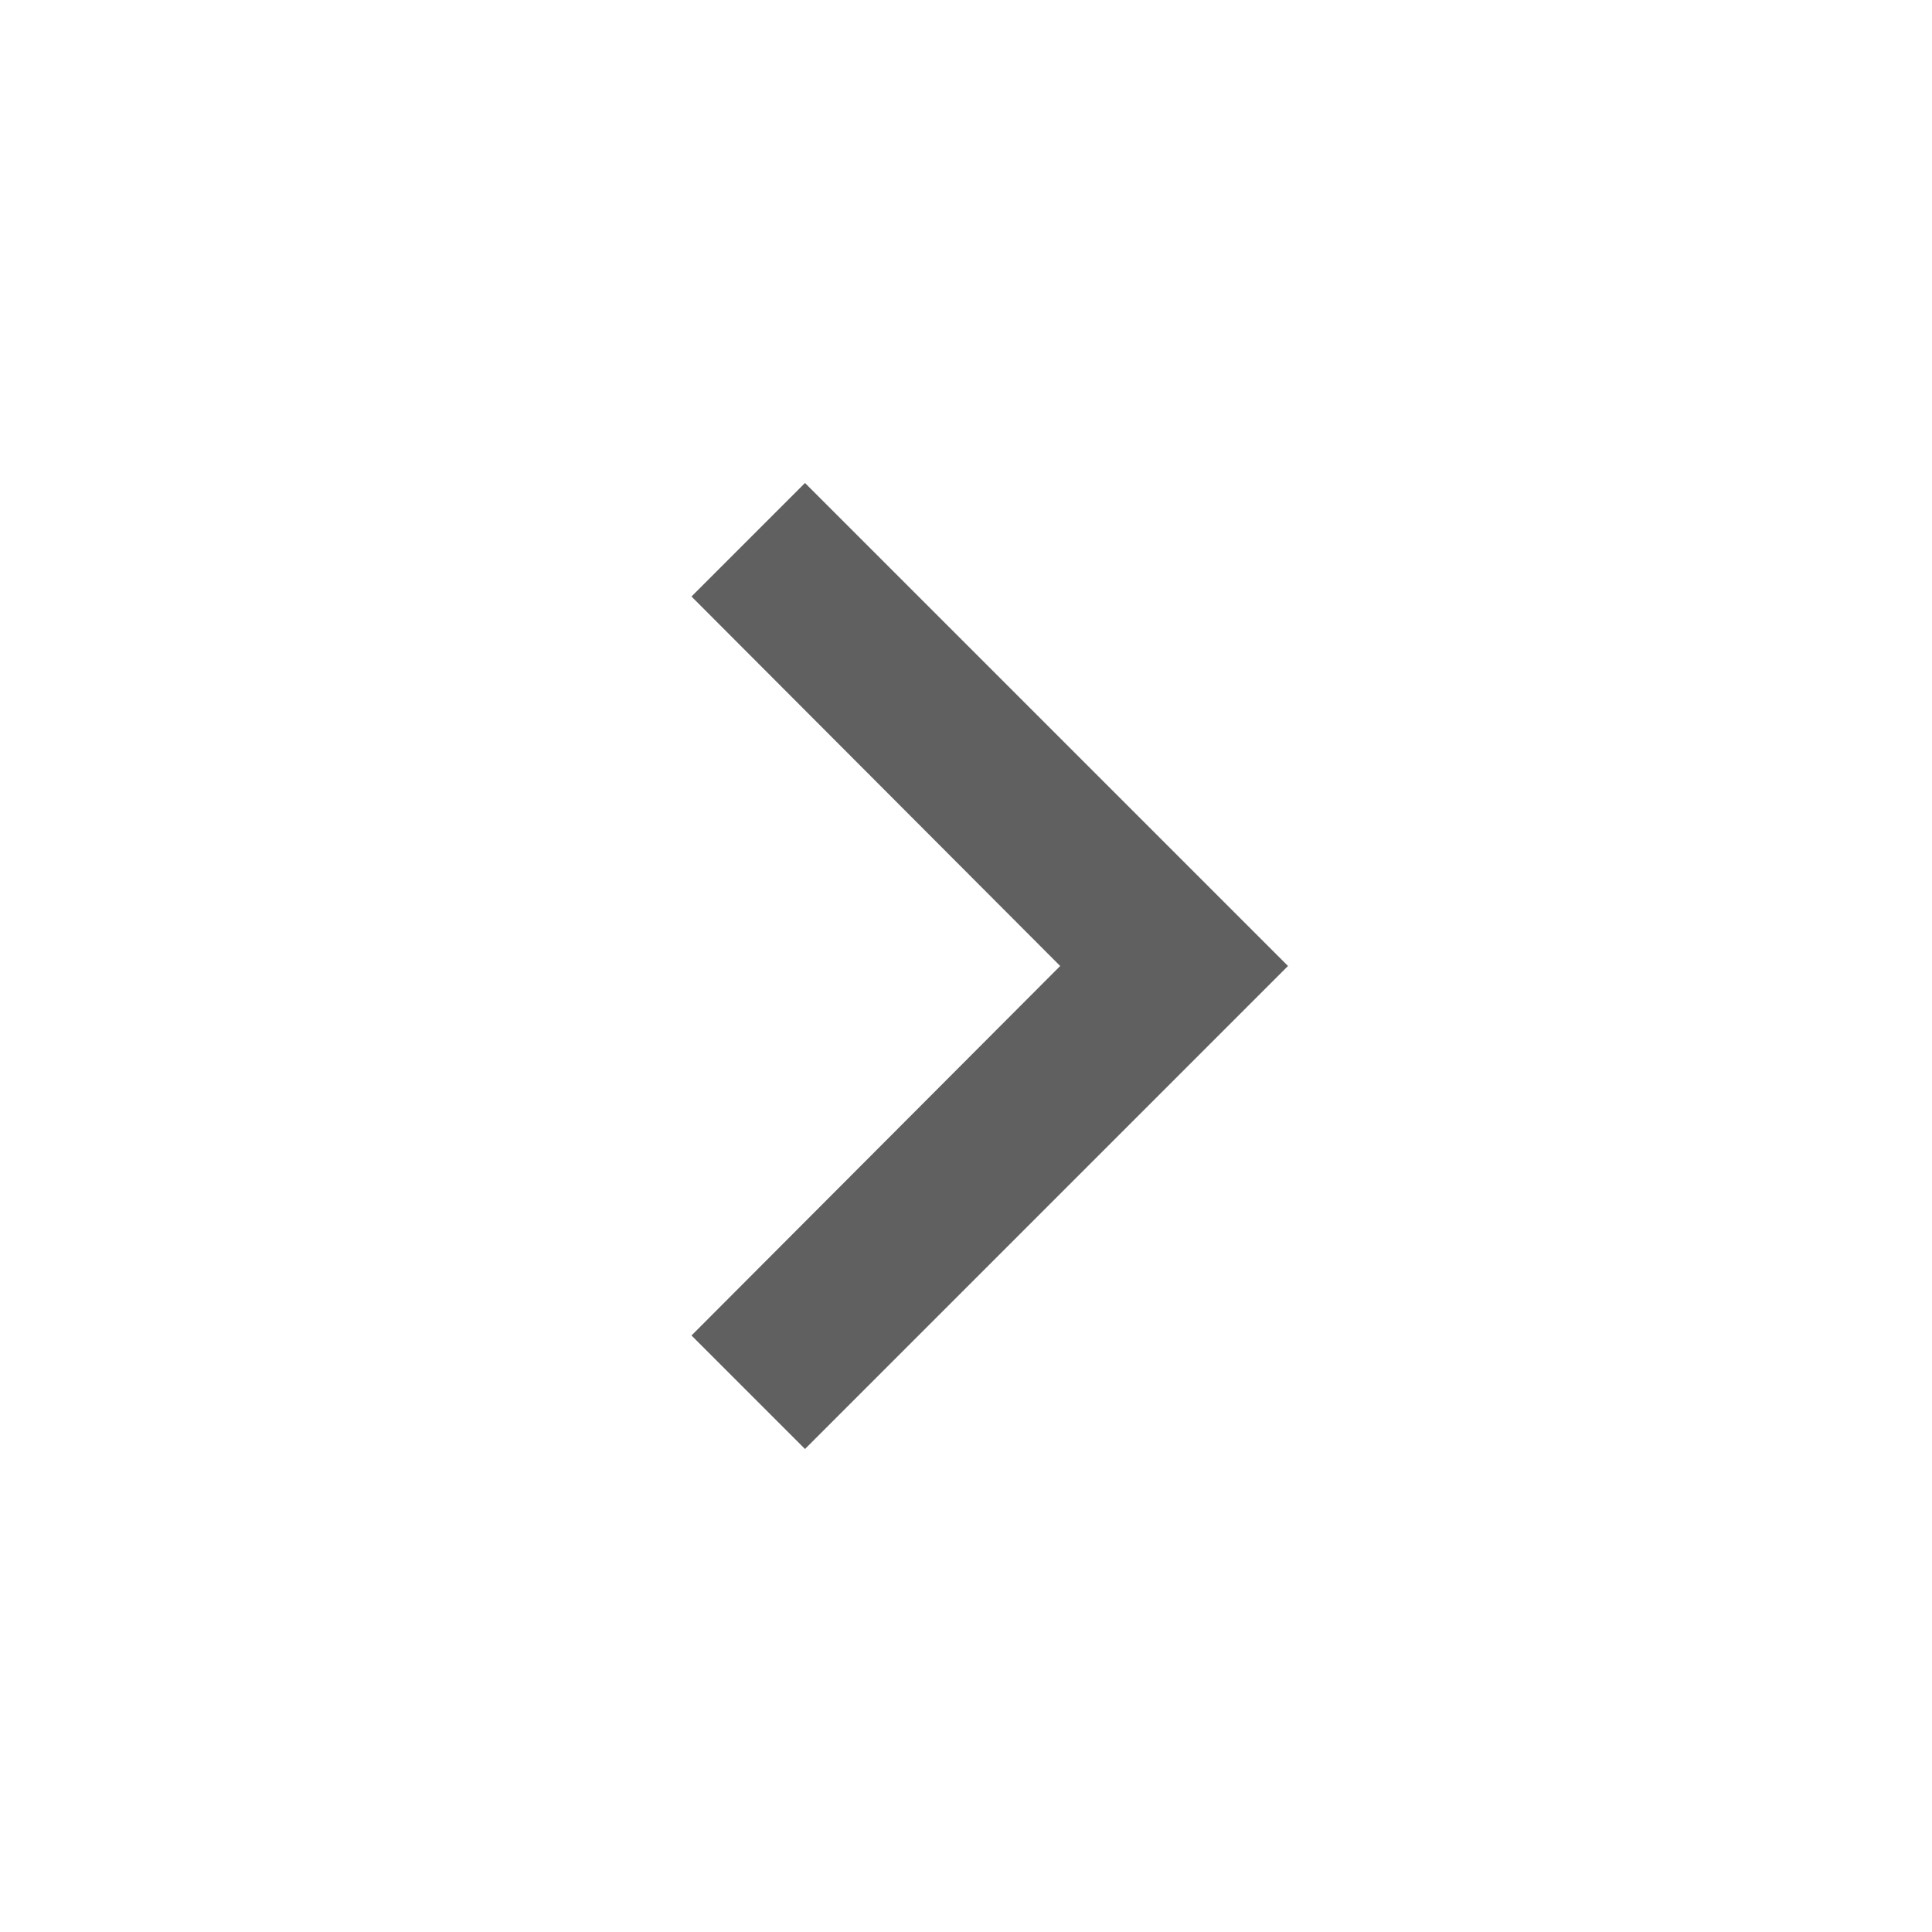
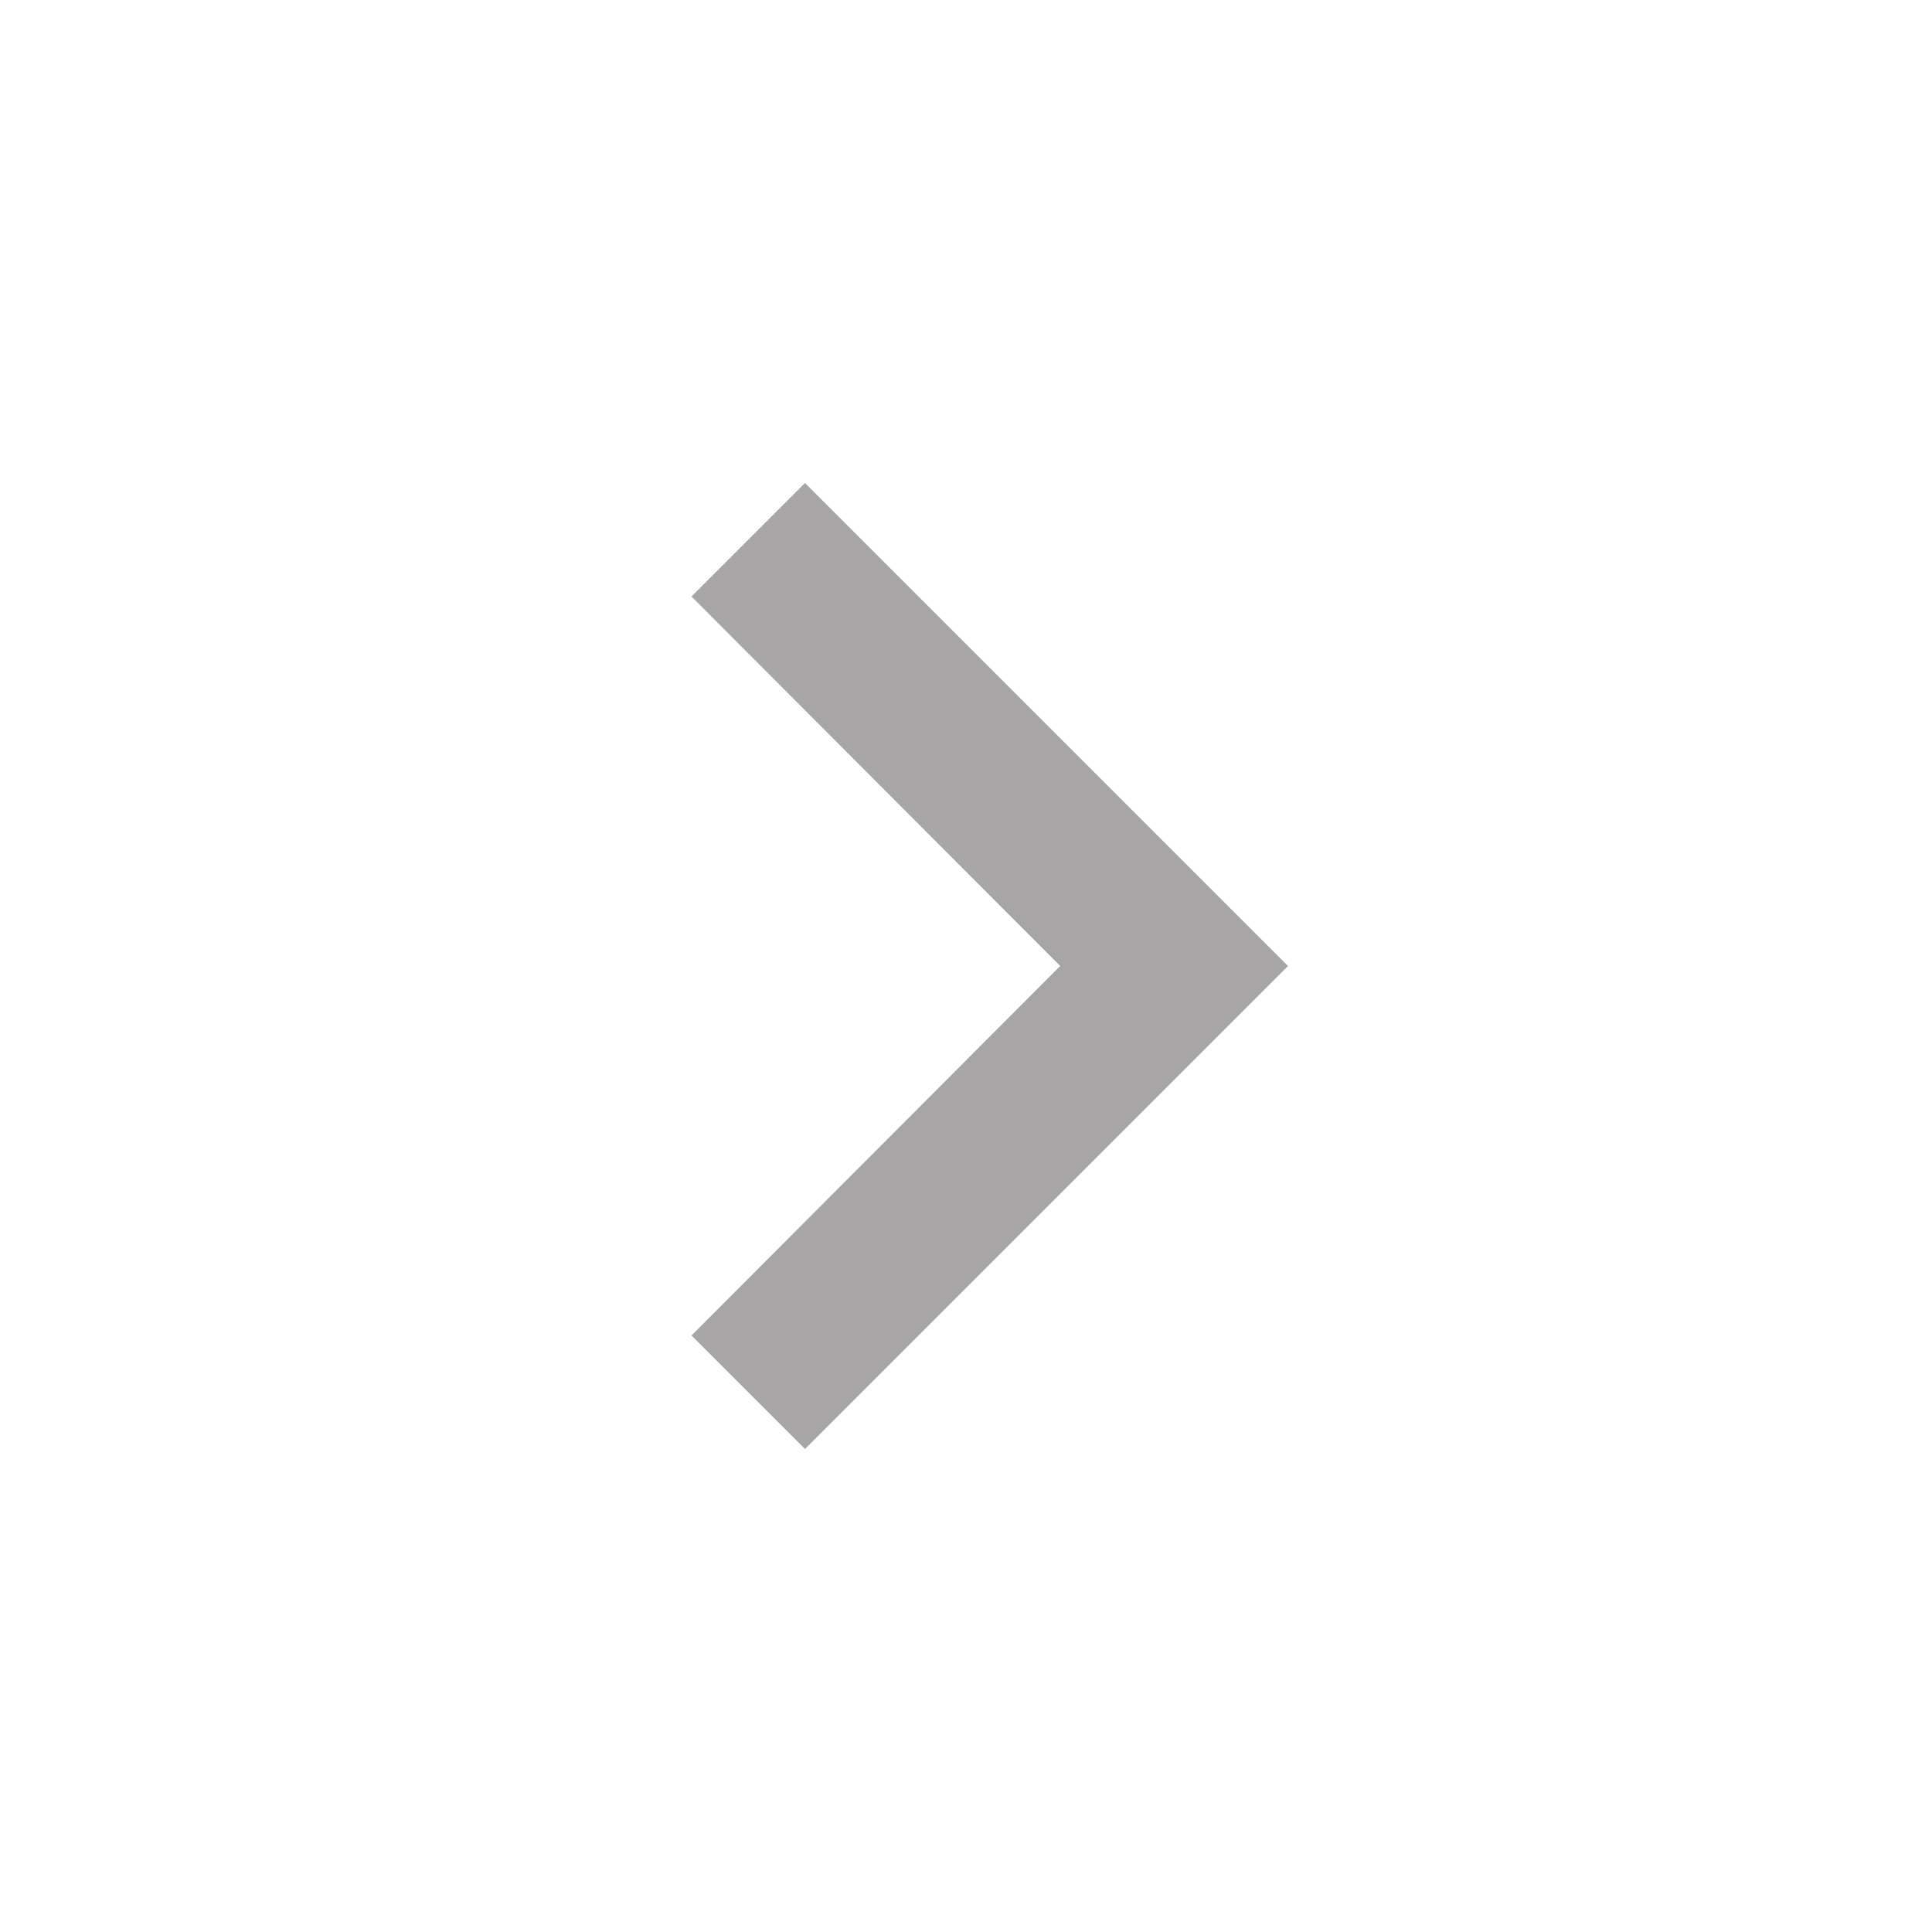
- <svg xmlns="http://www.w3.org/2000/svg" height="55" viewBox="0 0 24 24" width="55" fill="rgb(96 96 96)">
+ <svg xmlns="http://www.w3.org/2000/svg" height="55" viewBox="0 0 24 24" width="55" fill="rgb(167 165 165)">
  <path d="M0 0h24v24H0z" fill="none" />
  <path d="M10 6L8.59 7.41 13.17 12l-4.58 4.59L10 18l6-6z" />
</svg>
